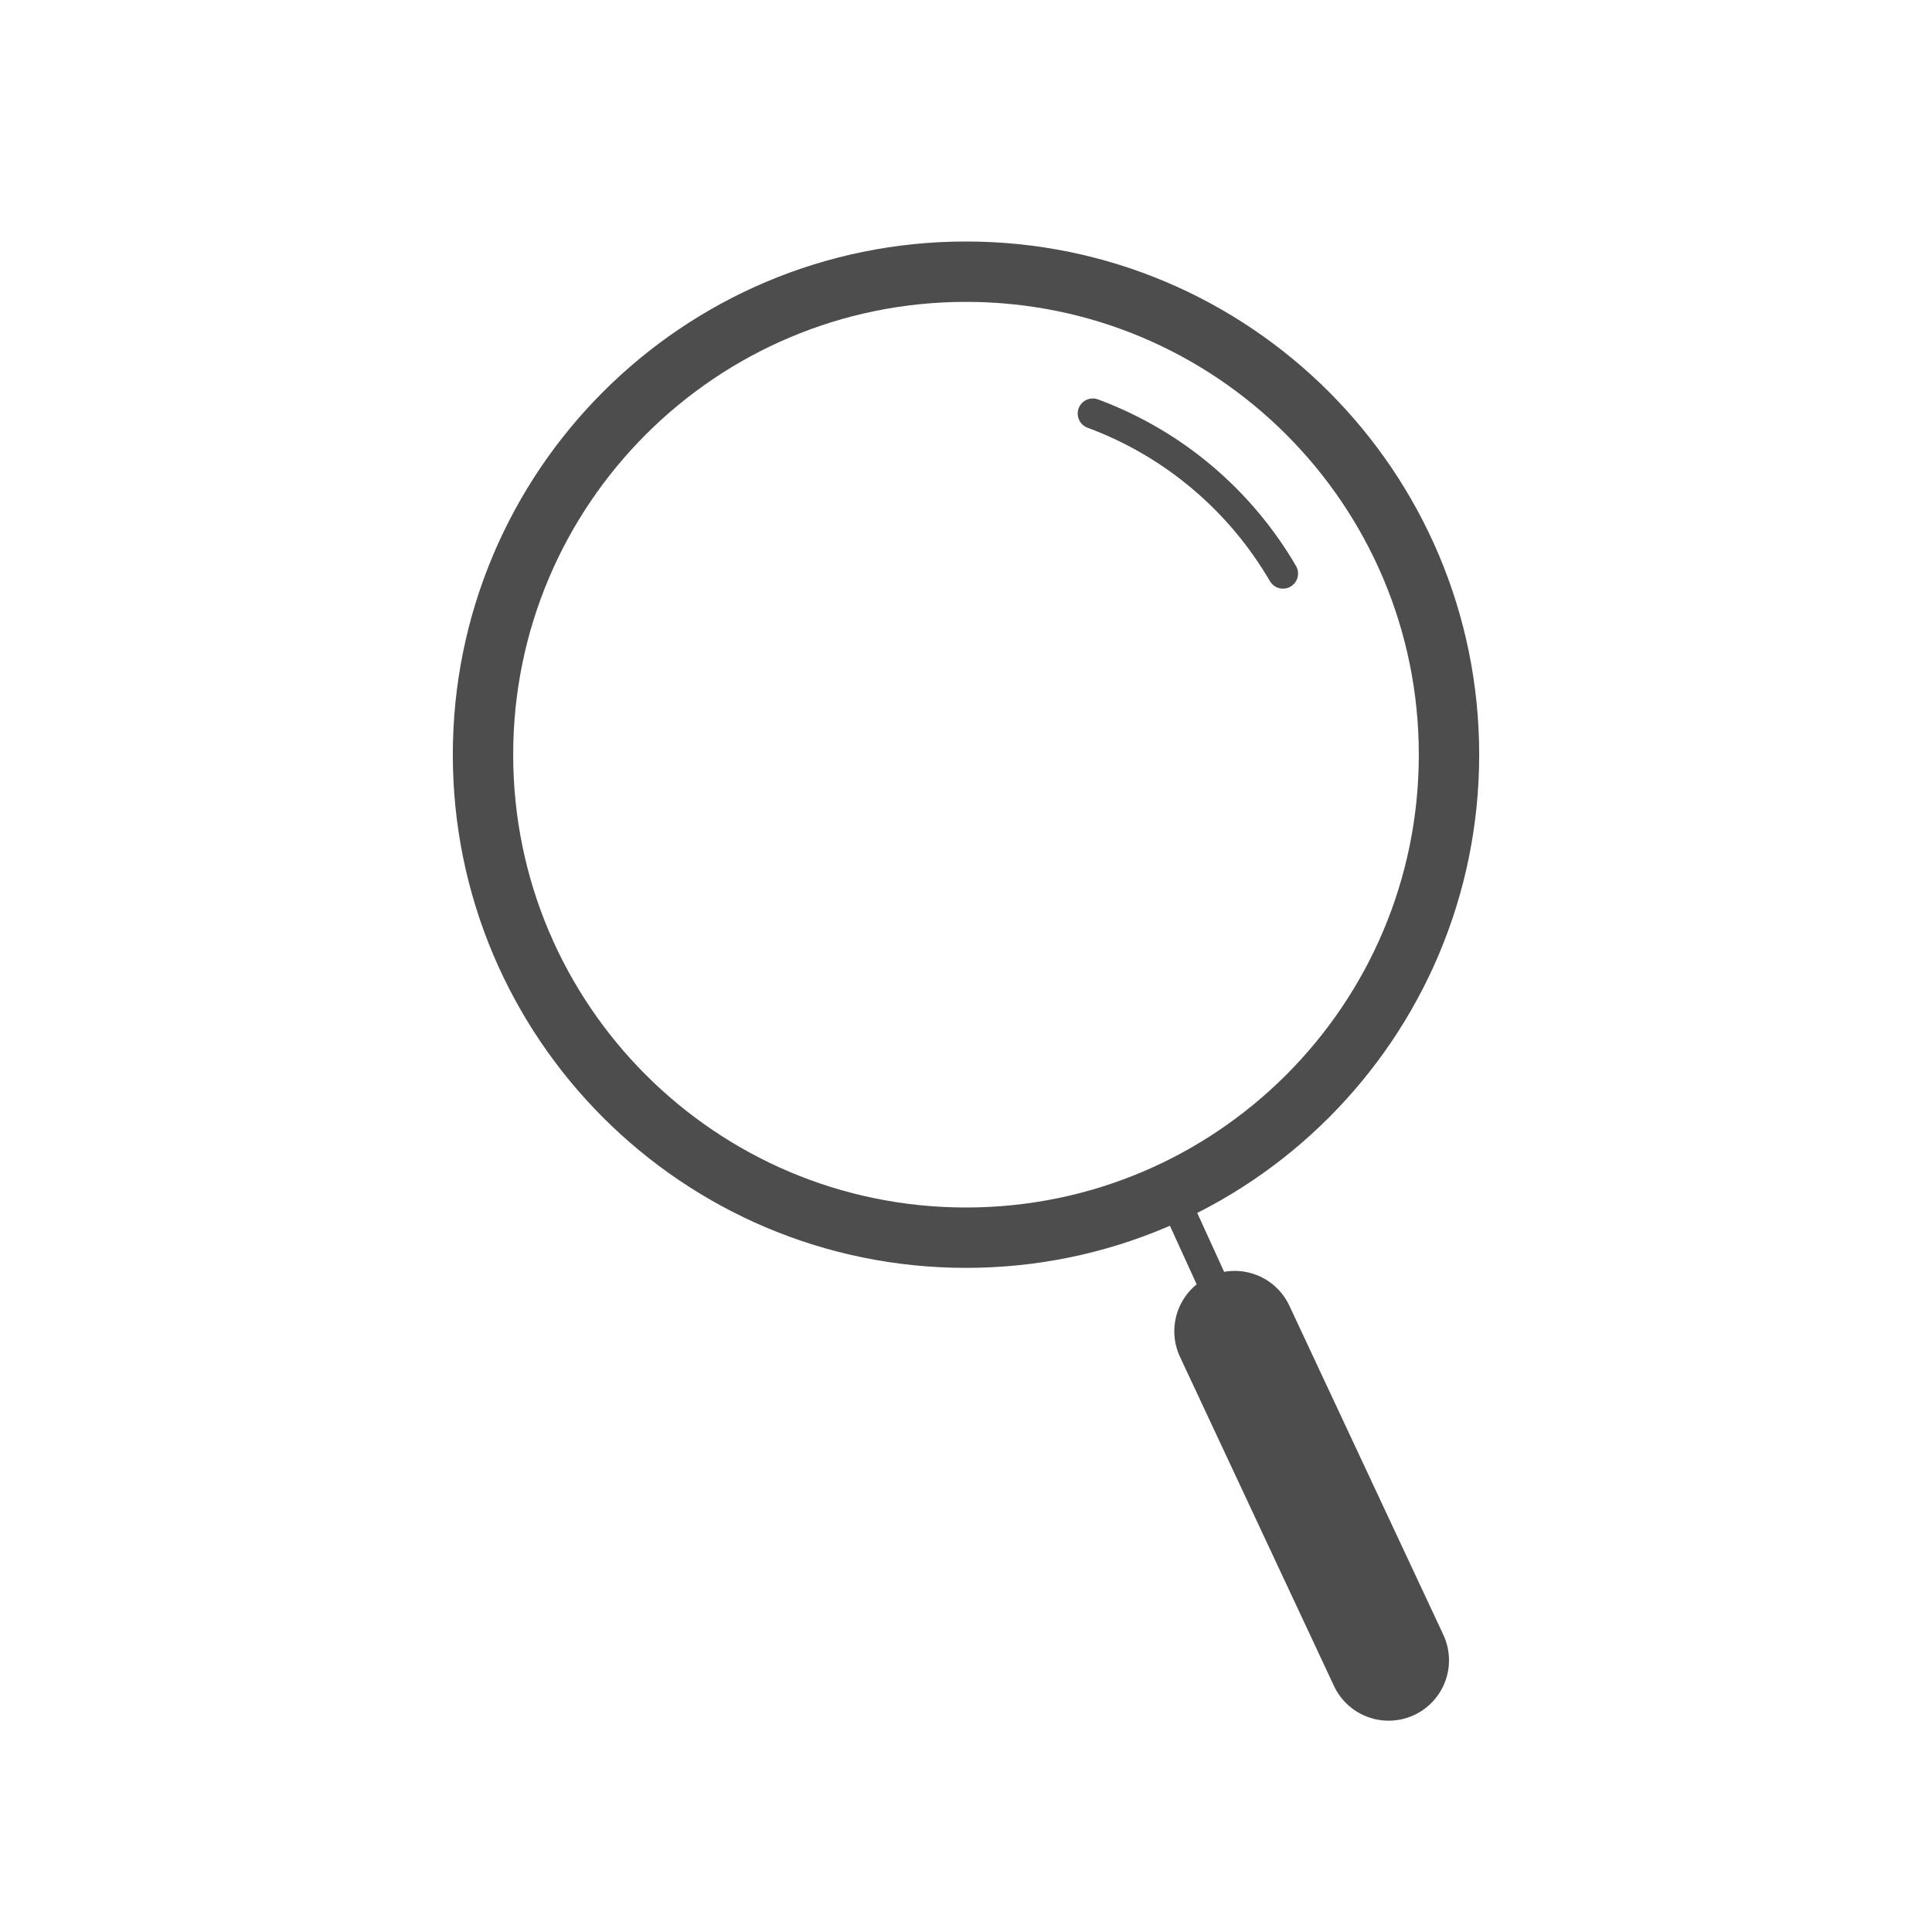
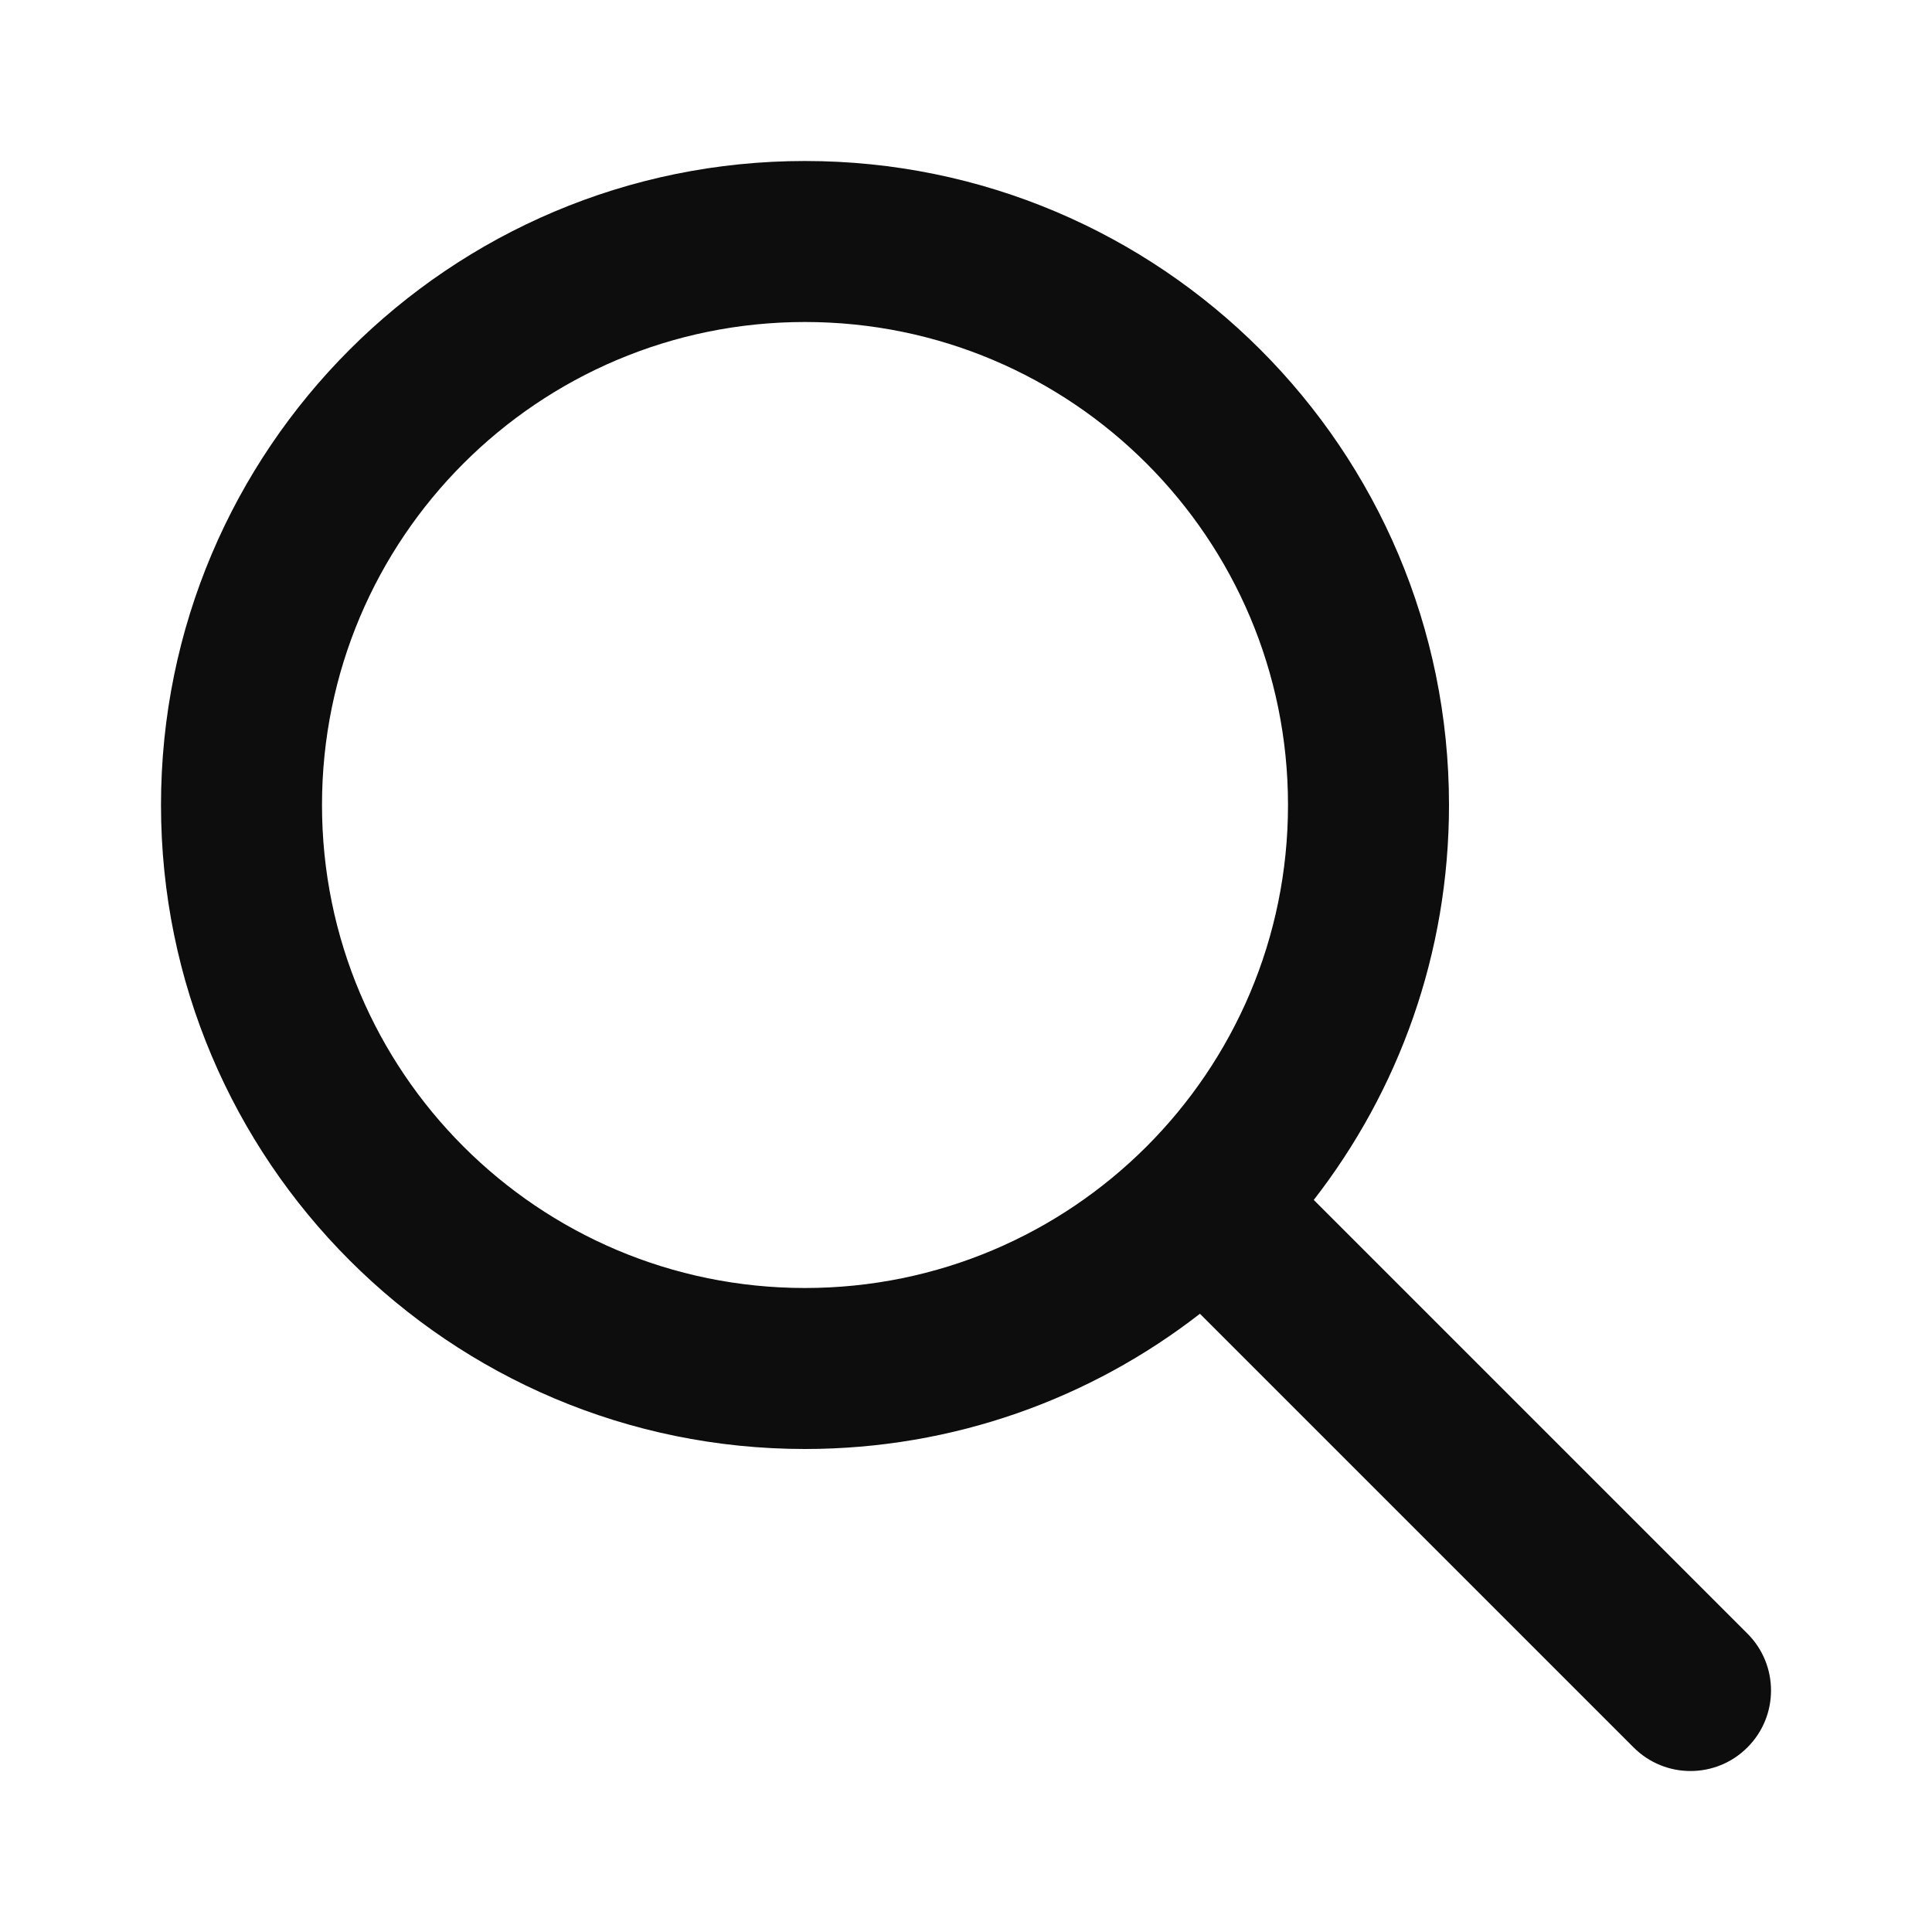
- <svg xmlns="http://www.w3.org/2000/svg" height="24" id="Layer_1" version="1.1" viewBox="0 0 64 64" width="24" xml:space="preserve">
-   <g>
-     <circle cx="32" cy="25" fill="none" r="16" stroke="#4D4D4D" stroke-linecap="round" stroke-linejoin="round" stroke-miterlimit="10" stroke-width="2" />
-     <line fill="none" stroke="#4D4D4D" stroke-linecap="round" stroke-linejoin="round" stroke-miterlimit="10" x1="40.9" x2="38.8" y1="44.1" y2="39.5" />
-     <line fill="none" stroke="#4D4D4D" stroke-linecap="round" stroke-linejoin="round" stroke-miterlimit="10" stroke-width="4" x1="40.9" x2="46" y1="44.1" y2="55" />
-     <path d="M36.2,13.7   c2.7,1,4.9,2.9,6.3,5.3" fill="none" stroke="#4D4D4D" stroke-linecap="round" stroke-linejoin="round" stroke-miterlimit="10" />
-   </g>
+ <svg xmlns="http://www.w3.org/2000/svg" fill="none" viewBox="0 0 24 24" height="24" width="24">
+   <path d="M10 4C6.686 4 4 6.686 4 10C4 13.314 6.686 16 10 16C13.314 16 16 13.314 16 10C16 6.686 13.314 4 10 4ZM2 10C2 5.582 5.582 2 10 2C14.418 2 18 5.582 18 10C18 11.849 17.373 13.551 16.32 14.906L21.707 20.293C22.098 20.683 22.098 21.317 21.707 21.707C21.317 22.098 20.683 22.098 20.293 21.707L14.906 16.32C13.551 17.373 11.849 18 10 18C5.582 18 2 14.418 2 10Z" fill="#0D0D0D" />
</svg>
